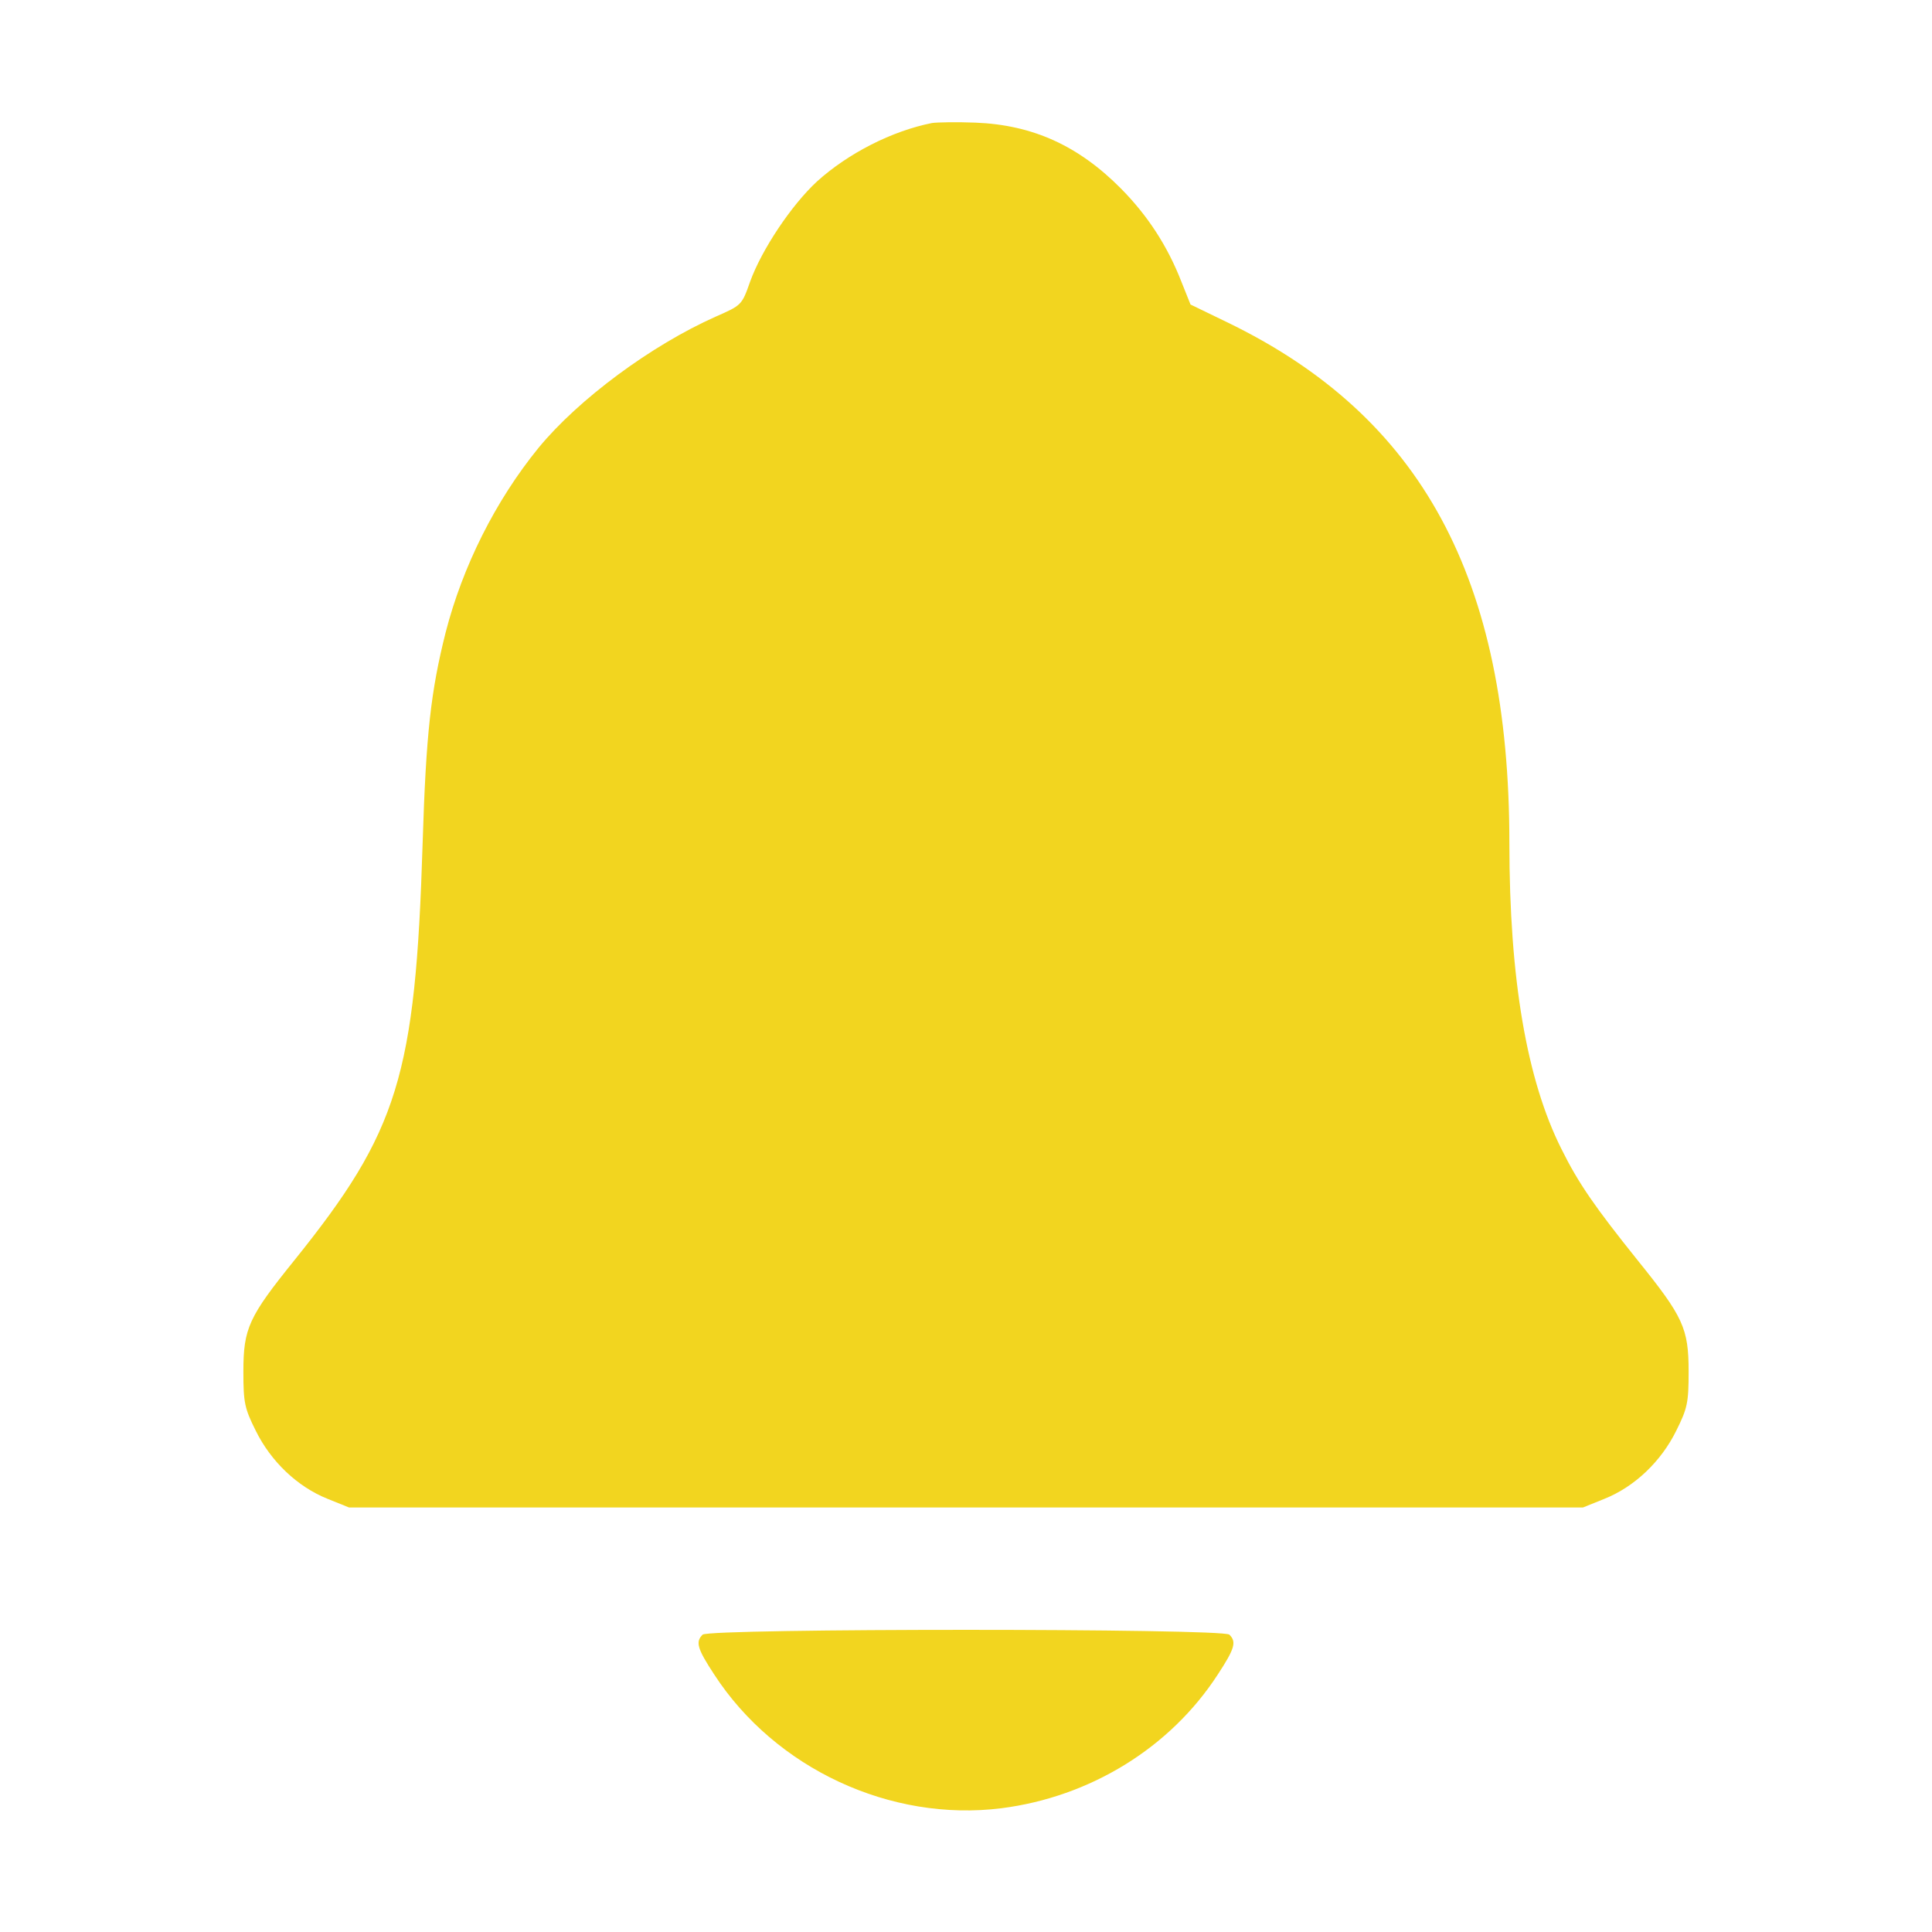
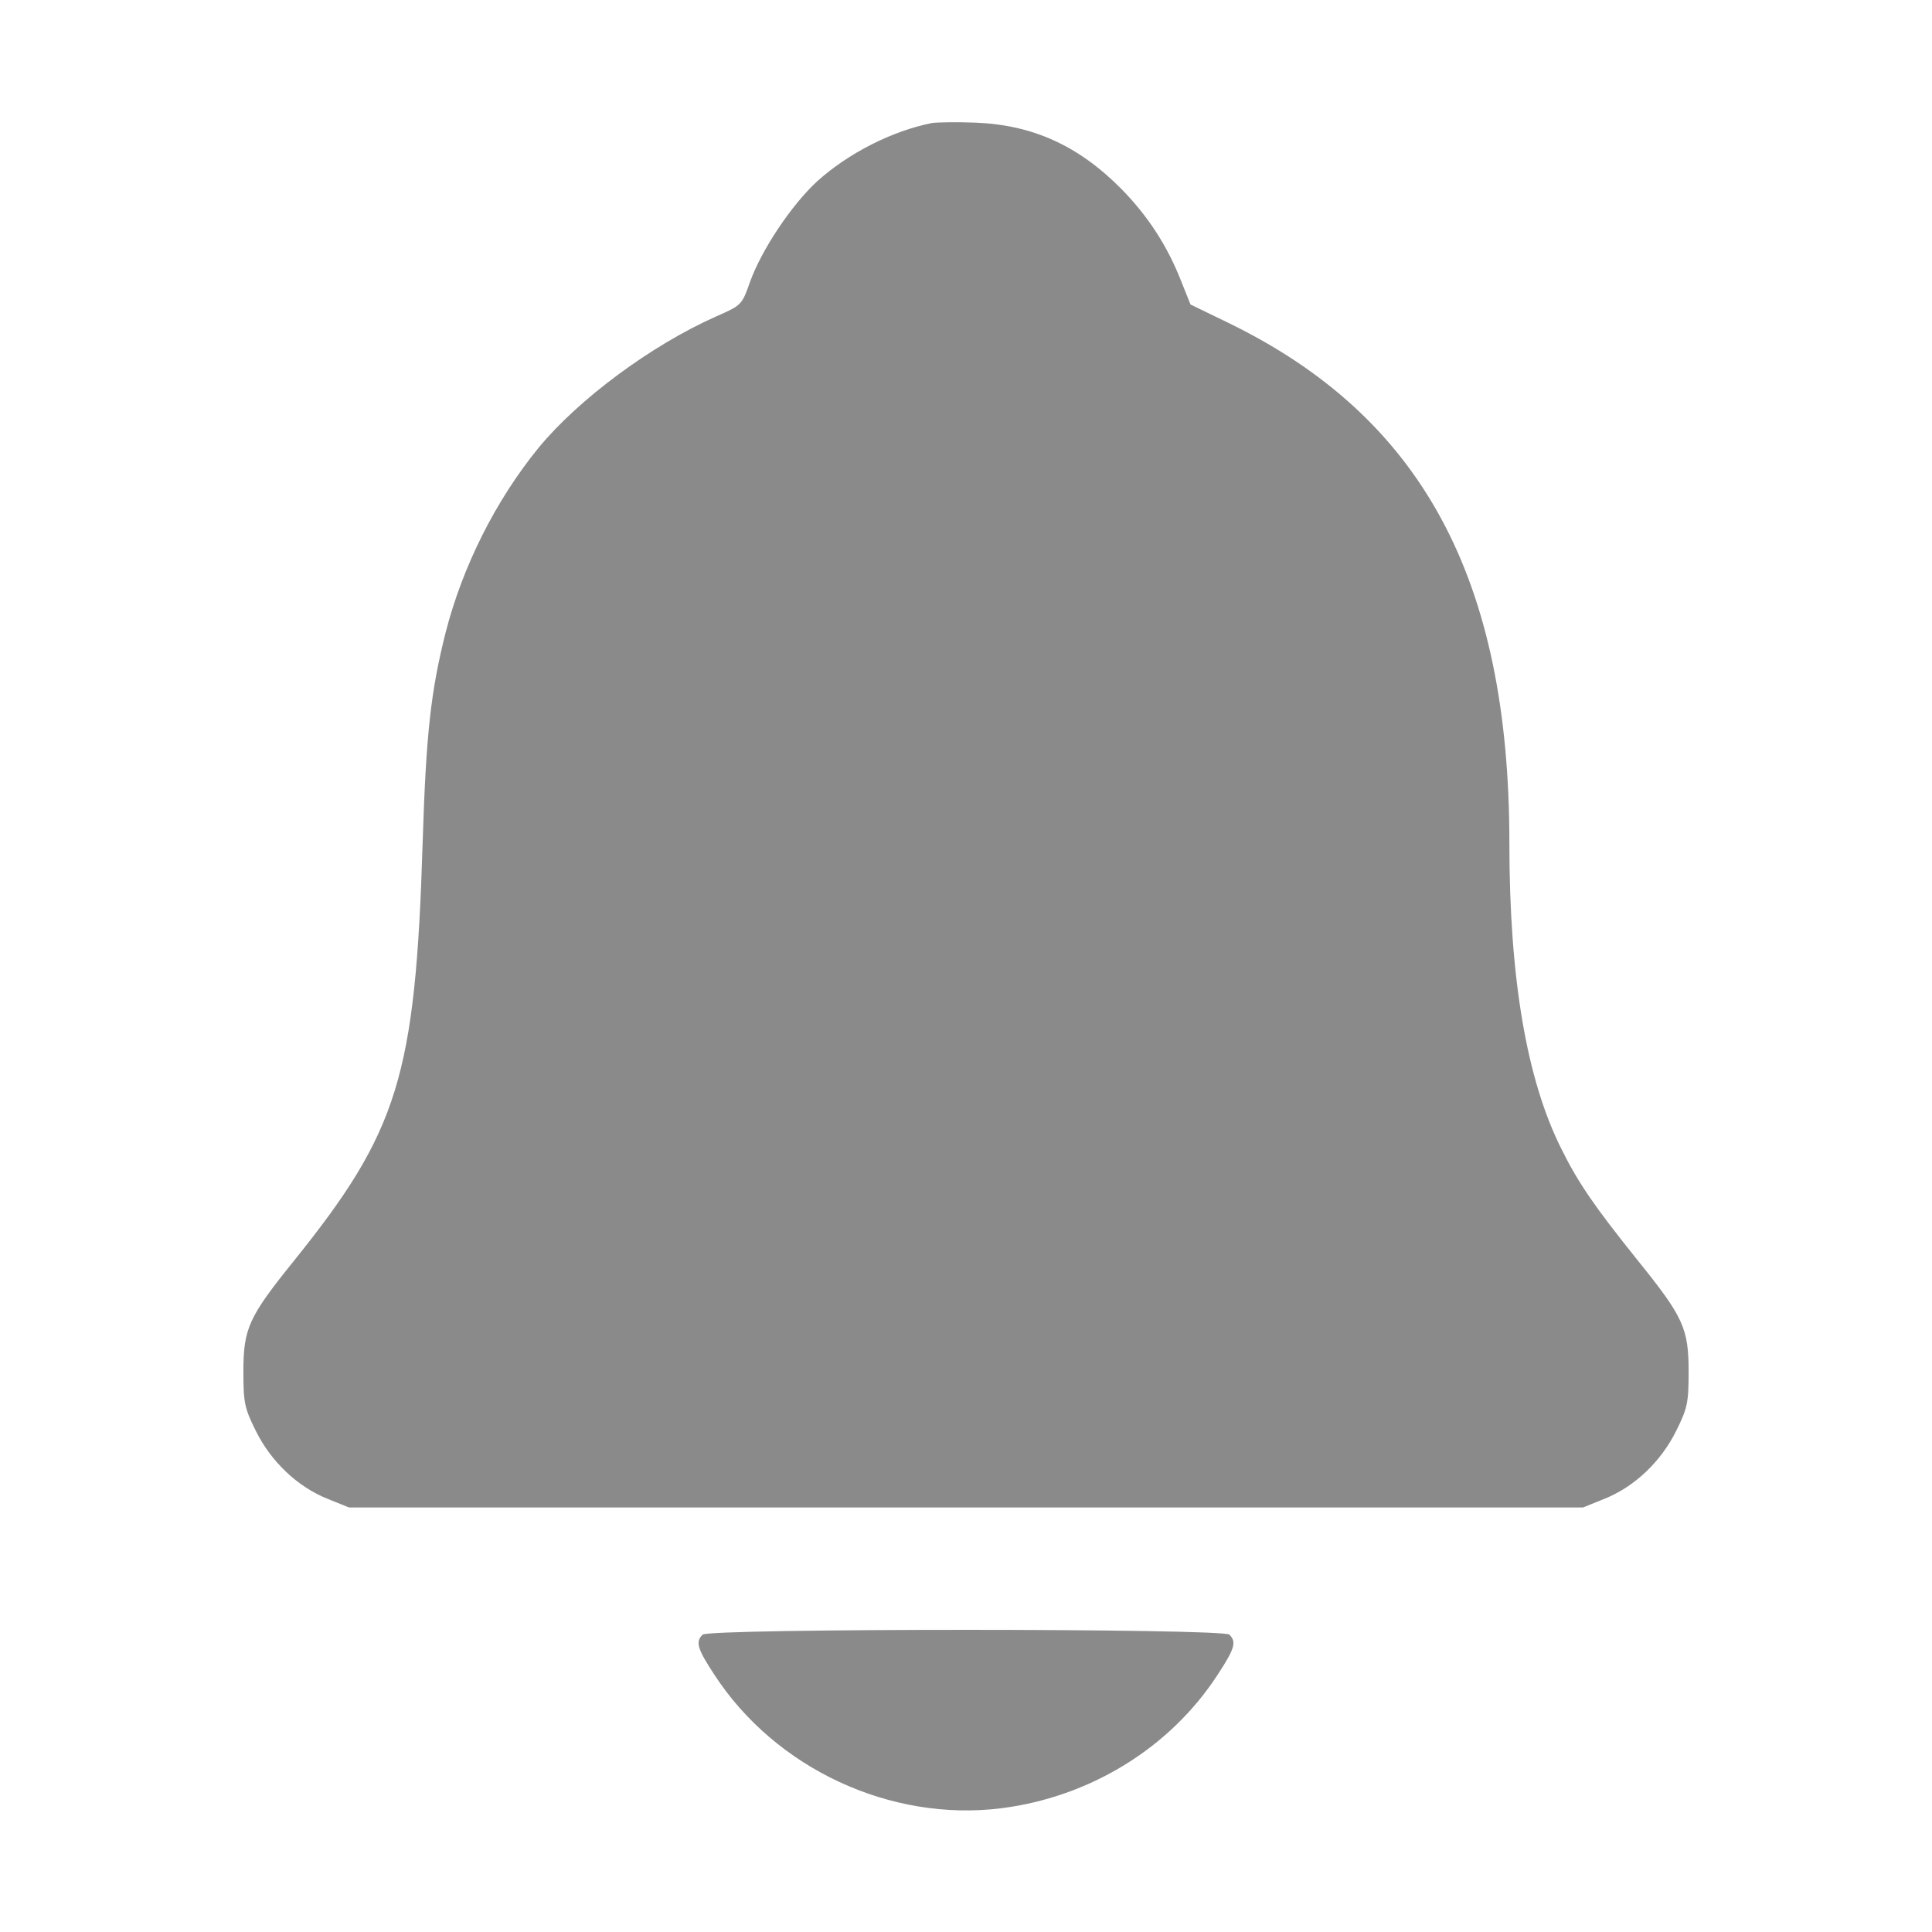
<svg xmlns="http://www.w3.org/2000/svg" version="1.0" width="512pt" height="512pt" viewBox="0 0 512 512" preserveAspectRatio="xMidYMid meet">
-   <g transform="translate(0,512) scale(0.1,-0.1)" fill="#F2D51F" stroke="none">
+   <g transform="translate(0,512) scale(0.1,-0.1)" fill="#8A8A8A" stroke="none">
    <path d="M2470 4794 c-106 -21 -222 -80 -305 -155 -68 -63 -146 -180 -177 -265 -22 -63 -23 -63 -91 -93 -171 -76 -364 -219 -470 -348 -114 -140 -201 -314 -246 -489 -39 -155 -52 -267 -61 -559 -19 -617 -65 -763 -340 -1105 -121 -150 -135 -180 -135 -295 0 -82 3 -97 33 -157 40 -81 110 -148 190 -180 l57 -23 1635 0 1635 0 57 23 c80 32 150 99 190 180 30 60 33 75 33 157 0 115 -14 145 -135 295 -113 141 -157 204 -202 295 -92 183 -138 451 -138 811 0 702 -233 1131 -748 1380 l-97 47 -24 60 c-37 95 -89 175 -160 247 -113 114 -234 169 -386 175 -49 2 -101 1 -115 -1z" />
    <path d="M1862 788 c-19 -19 -15 -36 31 -106 162 -249 467 -391 761 -354 235 30 447 160 573 354 46 70 50 87 31 106 -17 17 -1379 17 -1396 0z" />
  </g>
</svg>
